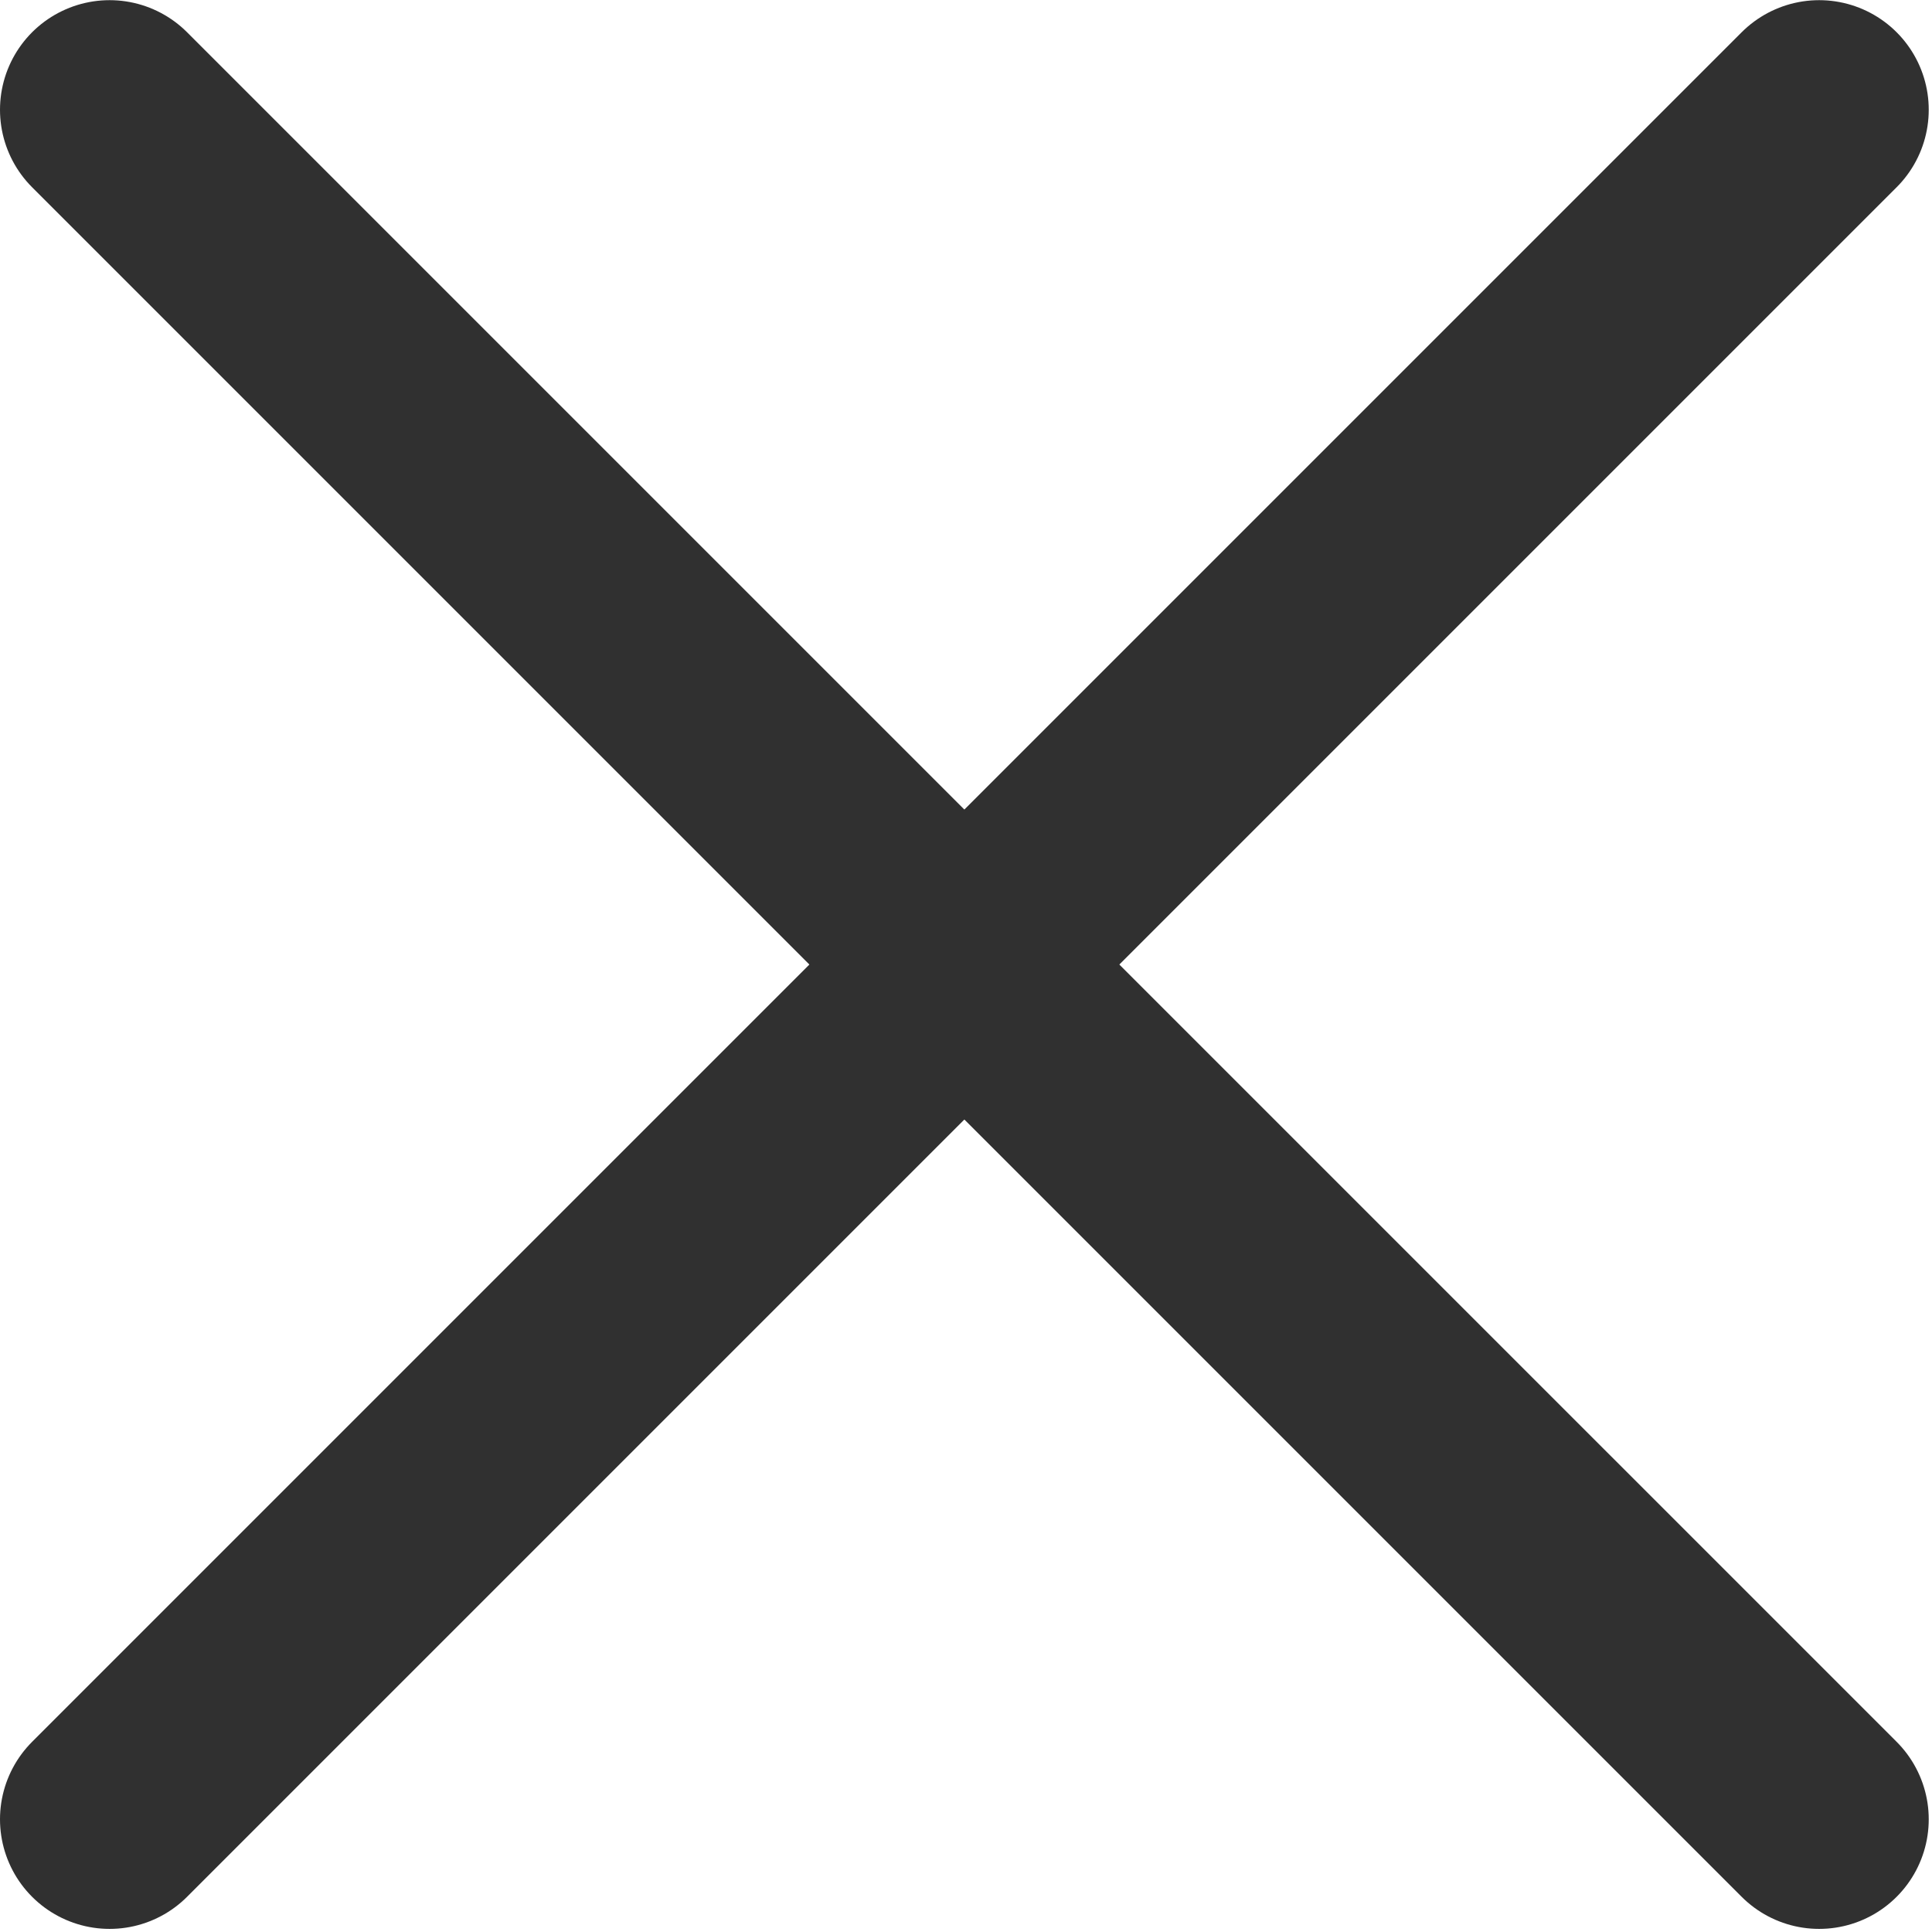
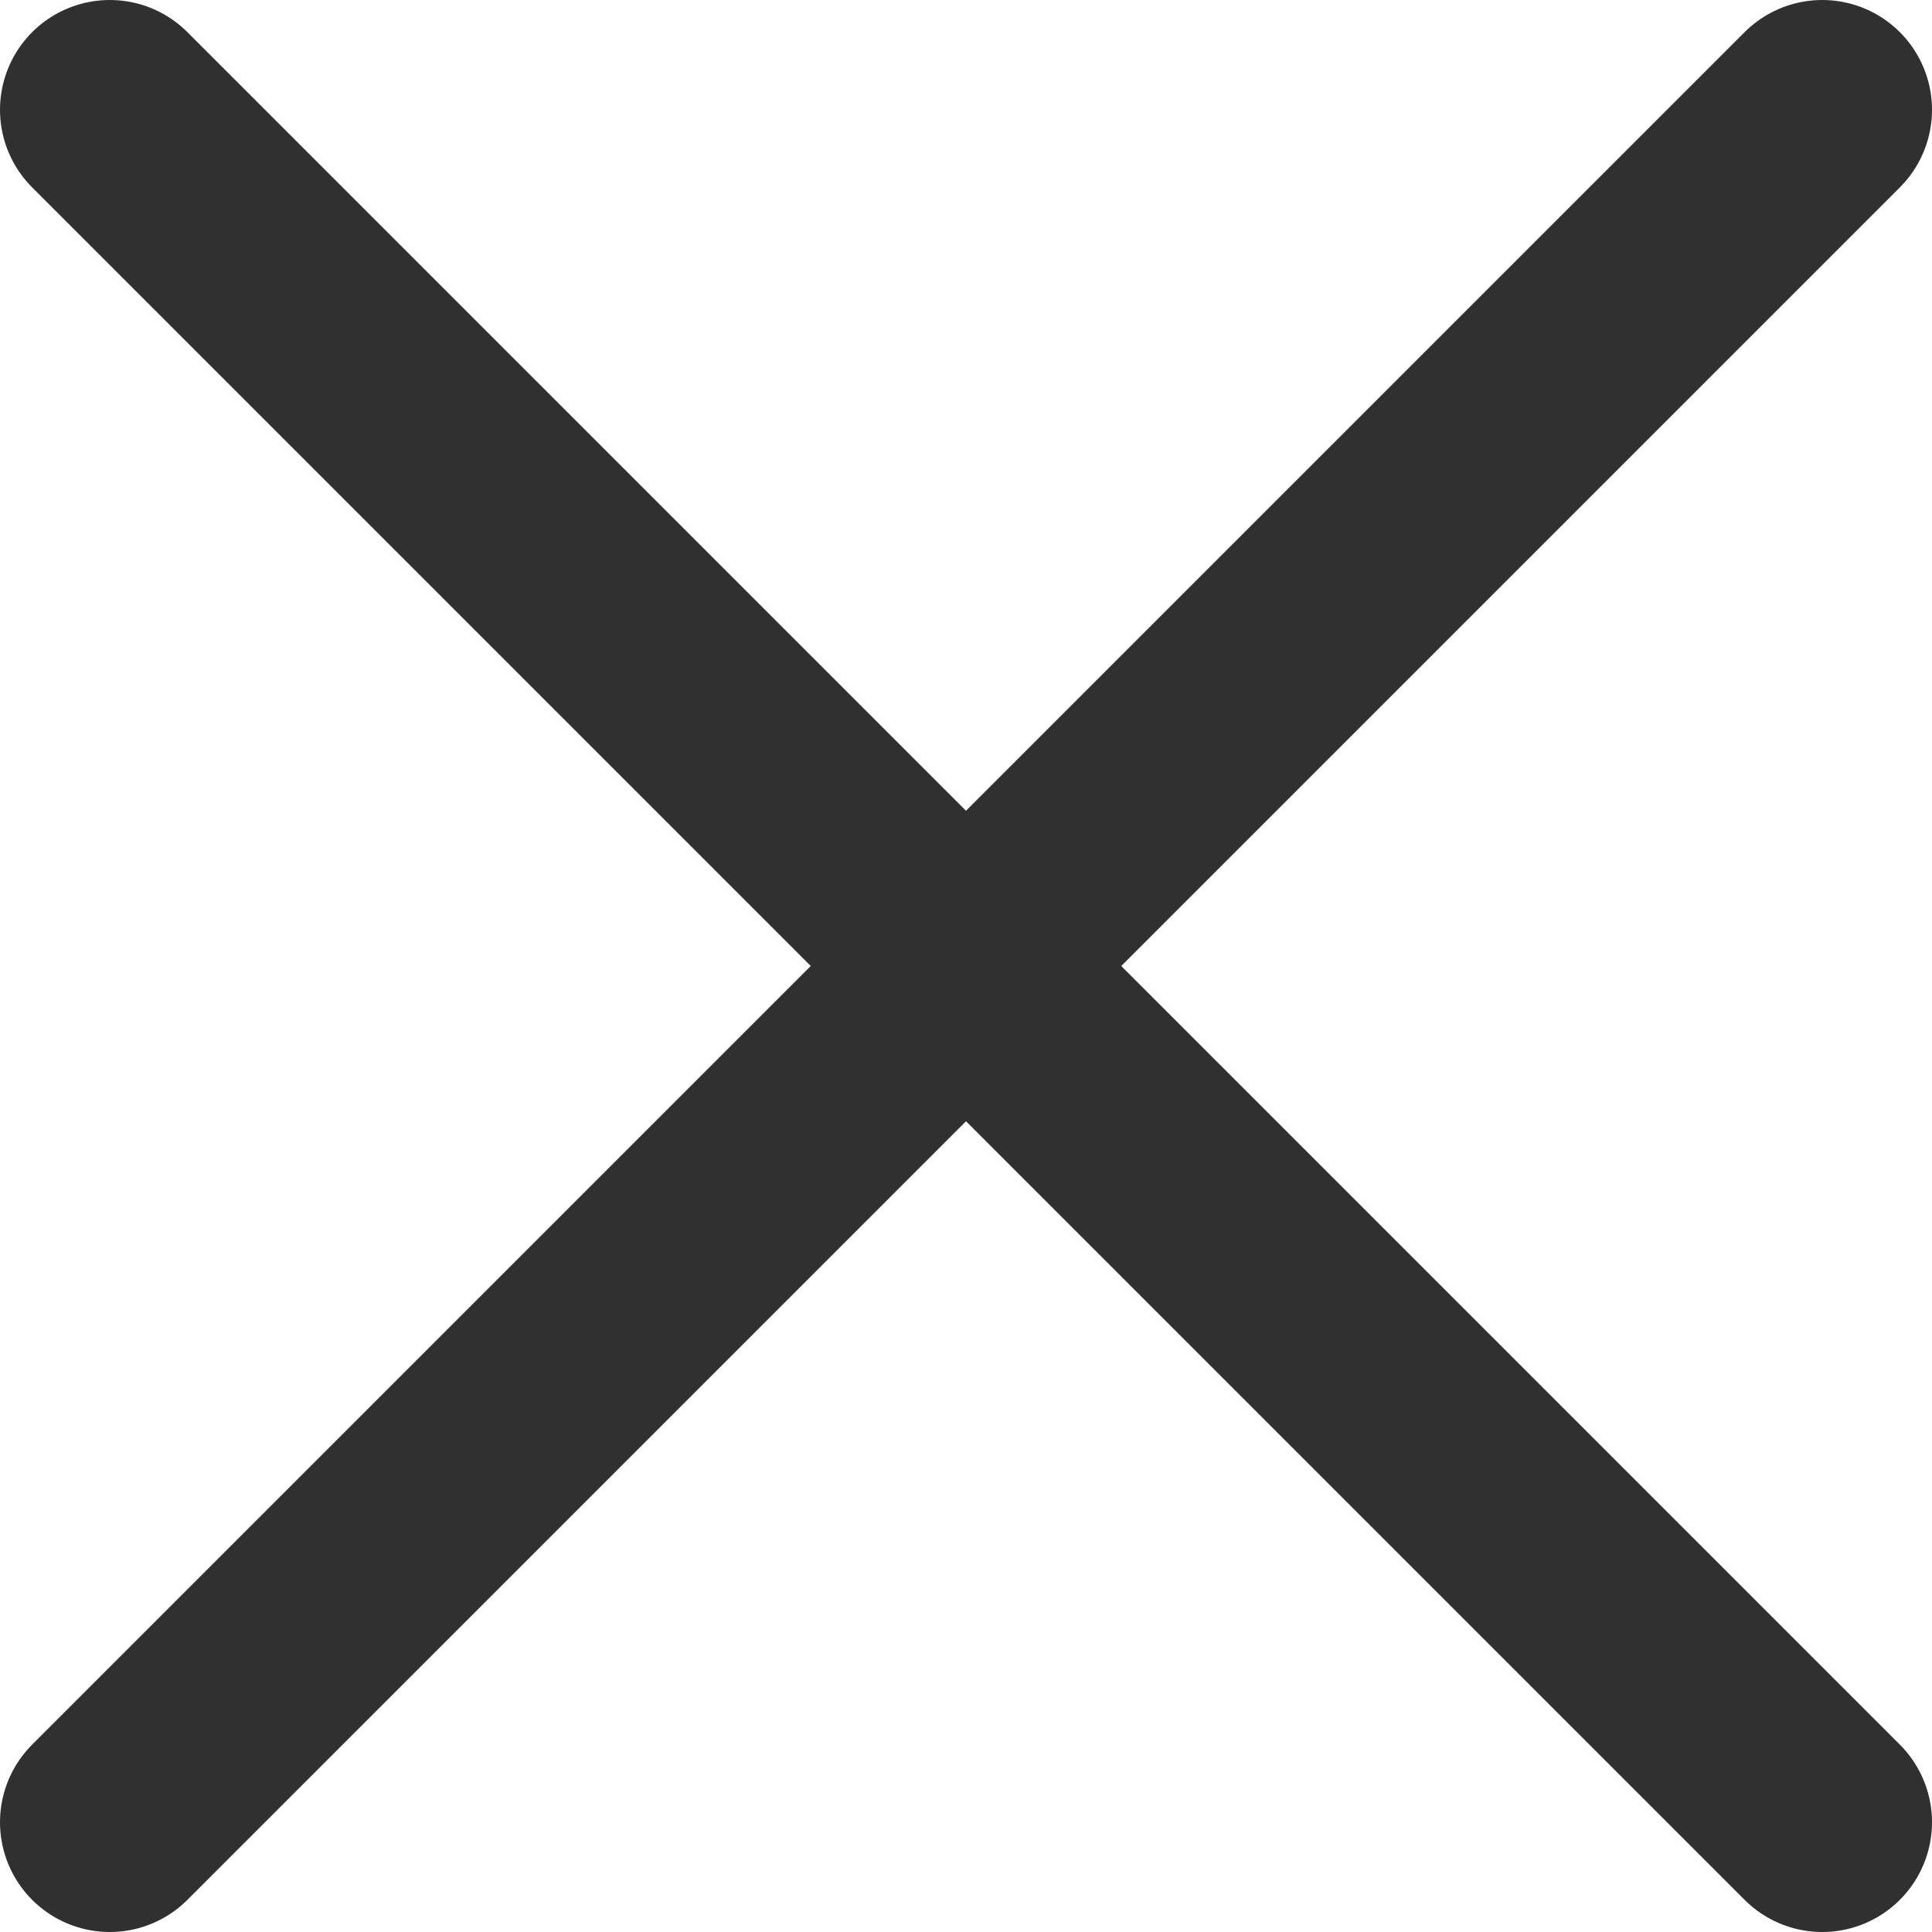
- <svg xmlns="http://www.w3.org/2000/svg" version="1.1" width="88" height="88" viewBox="0,0,88.149,88.134">
+ <svg xmlns="http://www.w3.org/2000/svg" version="1.1" width="88" height="88" viewBox="0,0,88,88">
  <g transform="">
    <g fill="none" fill-rule="nonzero" stroke-width="10" stroke-linecap="round" stroke-linejoin="miter" stroke-miterlimit="10" stroke-dasharray="" stroke-dashoffset="0" style="mix-blend-mode: normal">
      <g>
        <path d="M5,83l78,-78" stroke="#303030" />
        <path d="M5,5l78,78" stroke="#303030" />
      </g>
    </g>
  </g>
</svg>
